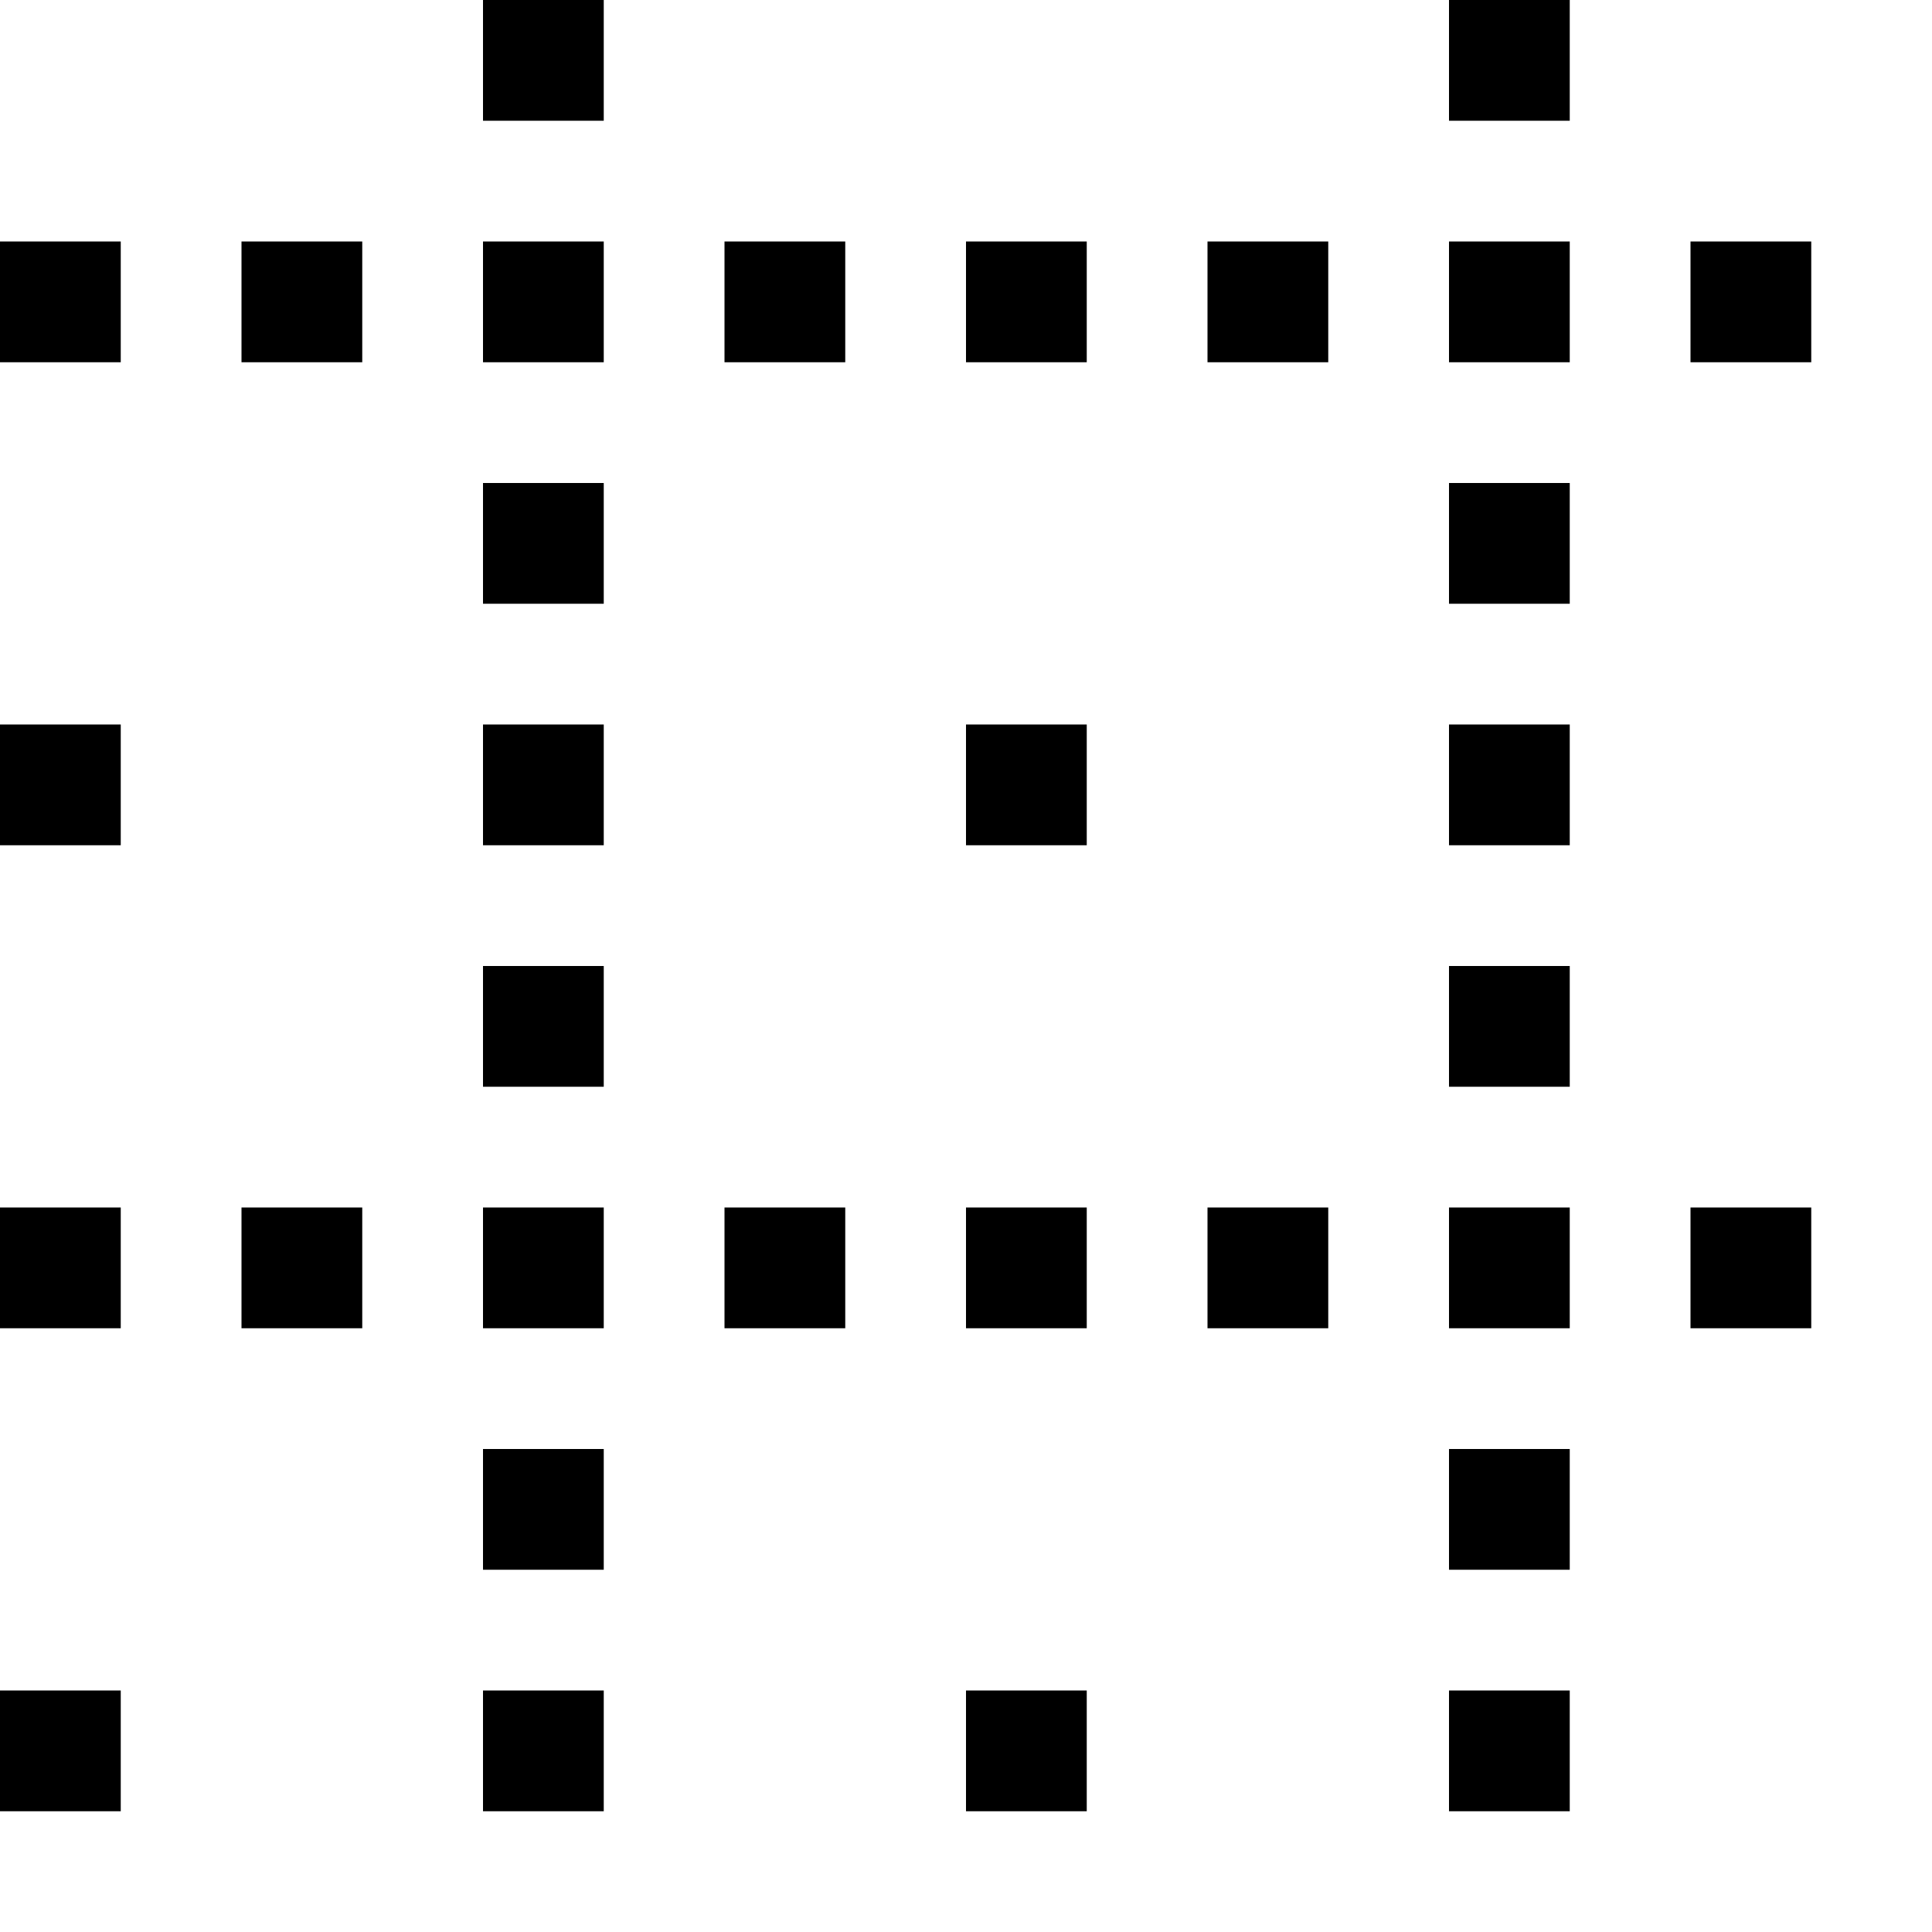
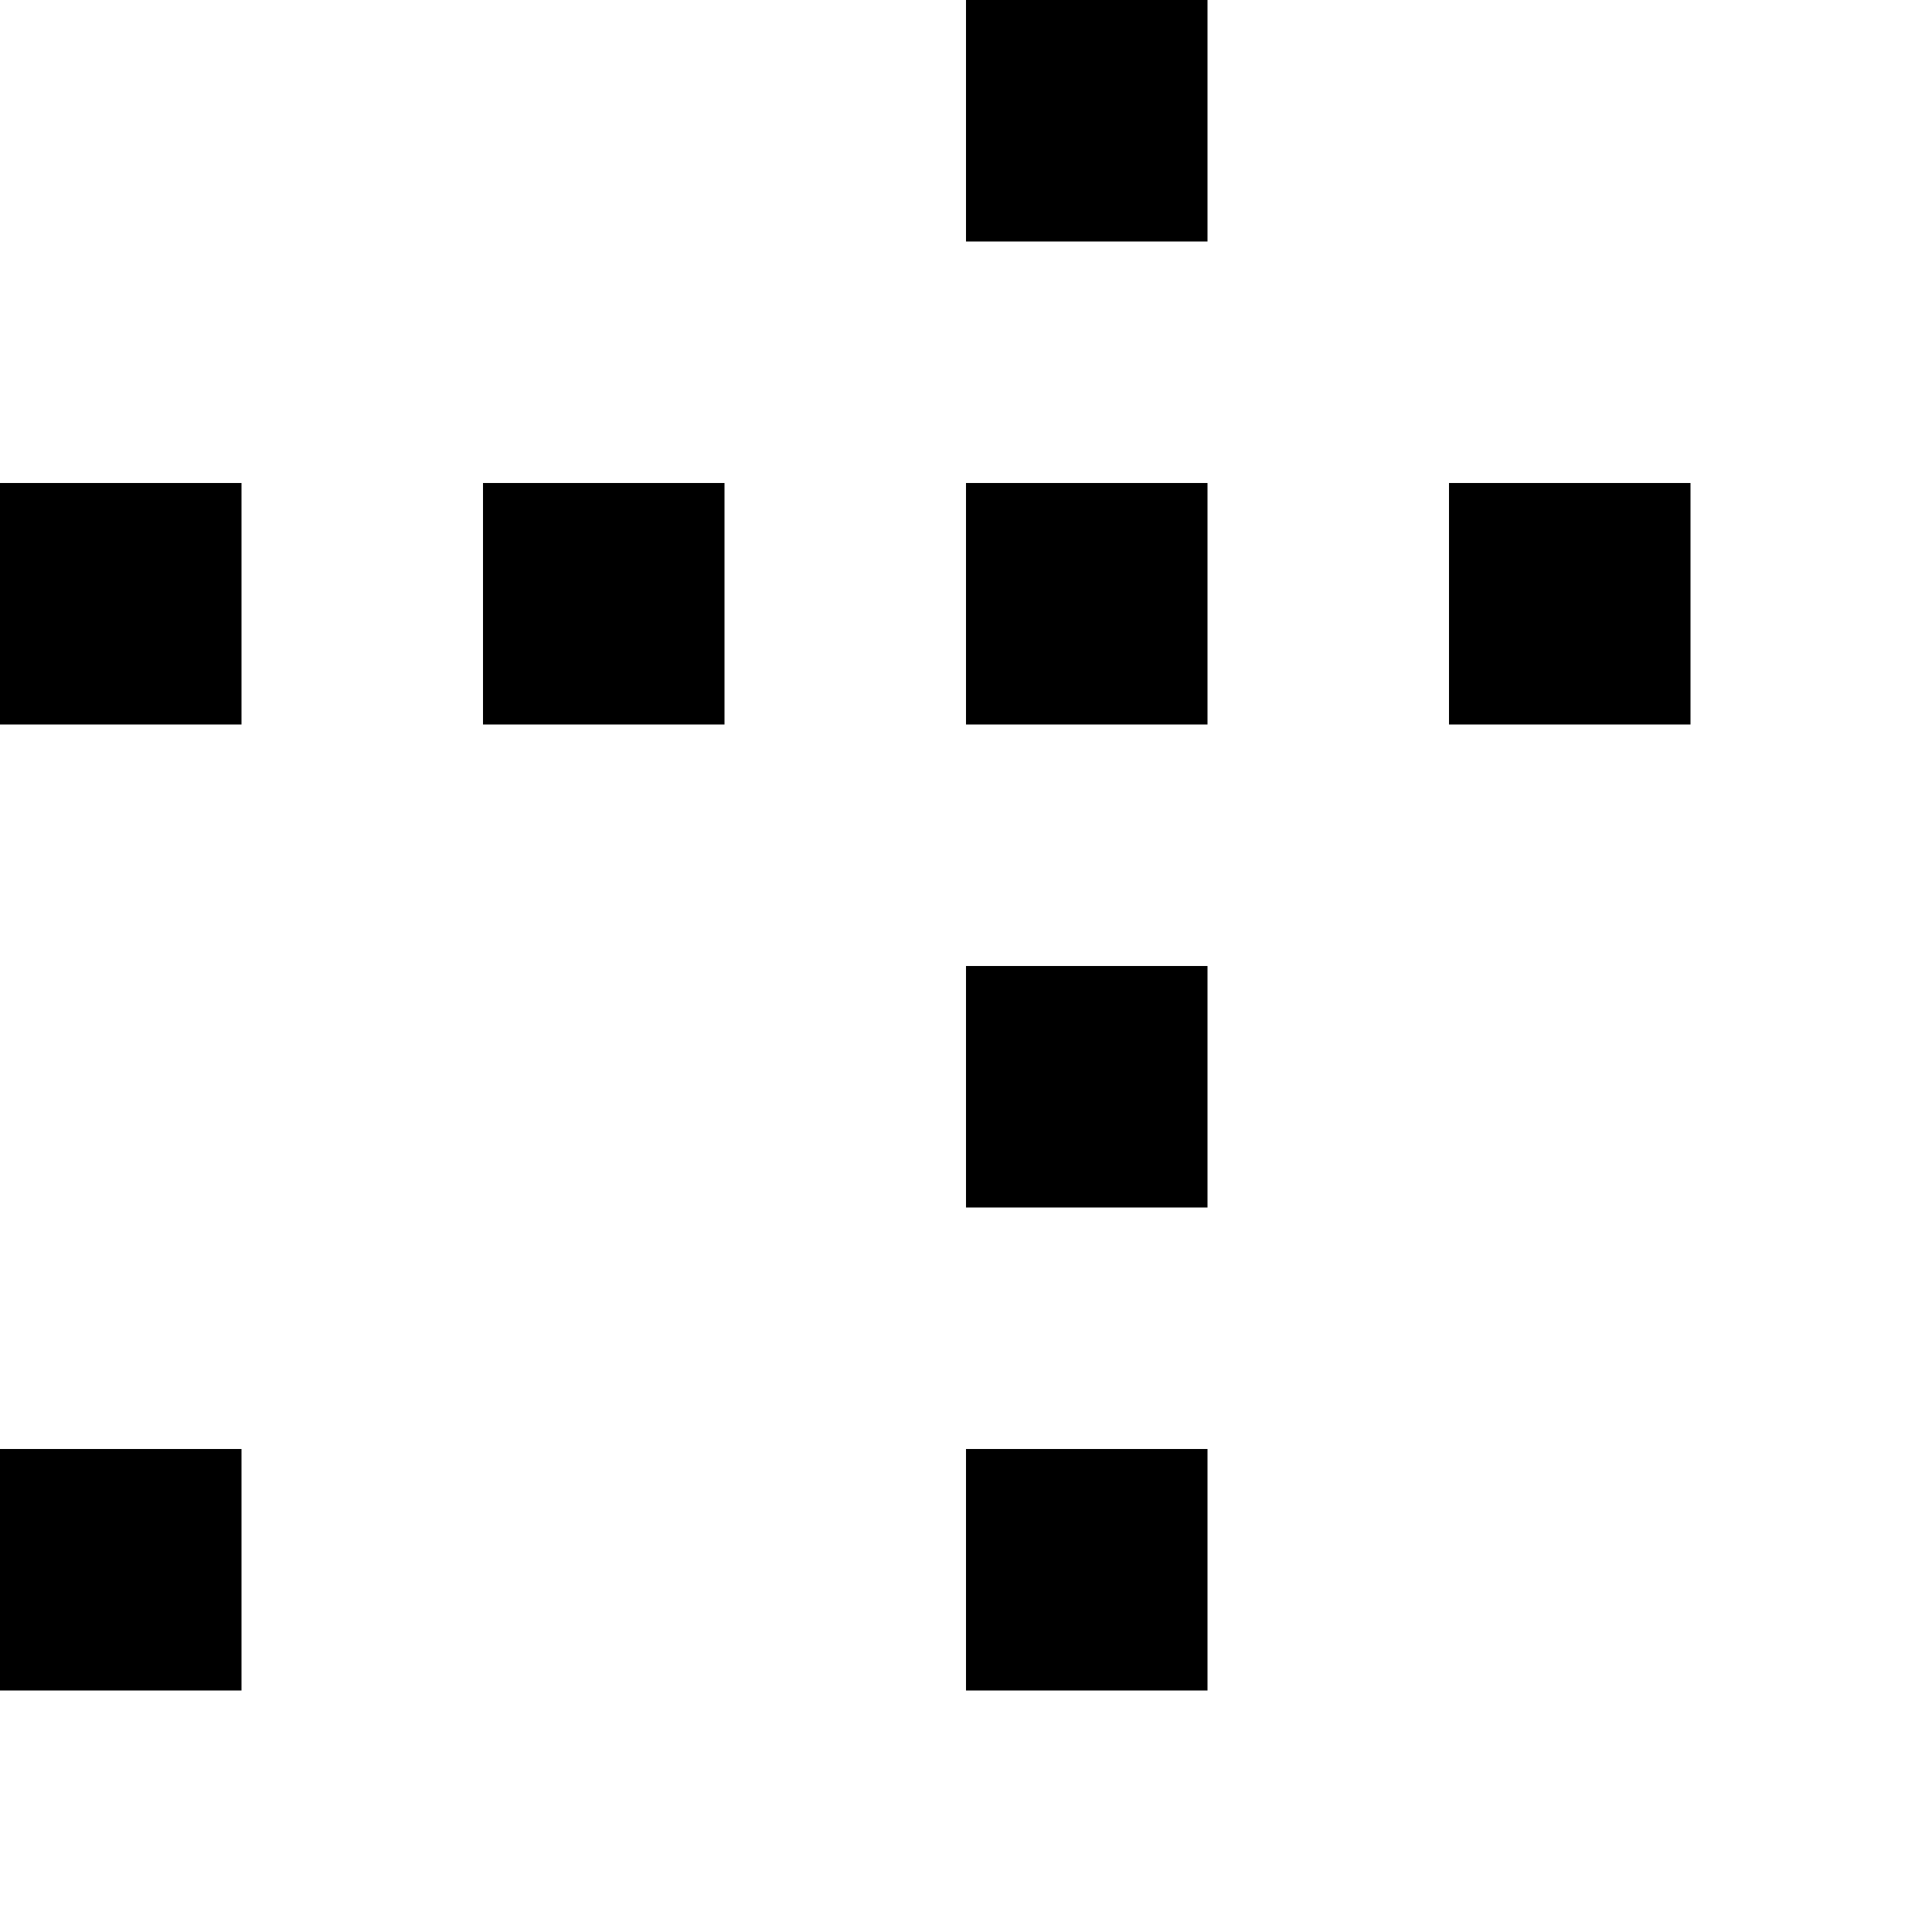
- <svg xmlns="http://www.w3.org/2000/svg" width="16" height="16" viewBox="0 0 16 16" fill="none">
-   <rect width="16" height="16" fill="white" />
-   <path fill-rule="evenodd" clip-rule="evenodd" d="M5 0H4V1H5V0ZM13 0H12V1H13V0ZM12 2H13V3H12V2ZM5 2H4V3H5V2ZM2 2H3V3H2V2ZM7 2H6V3H7V2ZM8 2H9V3H8V2ZM9 6H8V7H9V6ZM8 10H9V11H8V10ZM11 10H10V11H11V10ZM8 14H9V15H8V14ZM11 2H10V3H11V2ZM14 2H15V3H14V2ZM1 2H0V3H1V2ZM0 6H1V7H0V6ZM1 10H0V11H1V10ZM2 10H3V11H2V10ZM7 10H6V11H7V10ZM0 14H1V15H0V14ZM13 4H12V5H13V4ZM4 4H5V5H4V4ZM13 6H12V7H13V6ZM4 6H5V7H4V6ZM13 8H12V9H13V8ZM4 8H5V9H4V8ZM13 10H12V11H13V10ZM14 10H15V11H14V10ZM5 10H4V11H5V10ZM12 12H13V13H12V12ZM5 12H4V13H5V12ZM12 14H13V15H12V14ZM5 14H4V15H5V14Z" fill="black" />
+ <svg xmlns="http://www.w3.org/2000/svg" width="8" height="8" viewBox="0 0 8 8" fill="none">
+   <rect width="8" height="8" fill="white" />
+   <rect x="4" width="1" height="1" fill="black" />
+   <rect x="4" y="2" width="1" height="1" fill="black" />
+   <rect x="2" y="2" width="1" height="1" fill="black" />
+   <rect x="6" y="2" width="1" height="1" fill="black" />
+   <rect y="2" width="1" height="1" fill="black" />
+   <rect y="6" width="1" height="1" fill="black" />
+   <rect x="4" y="4" width="1" height="1" fill="black" />
+   <rect x="4" y="6" width="1" height="1" fill="black" />
</svg>
